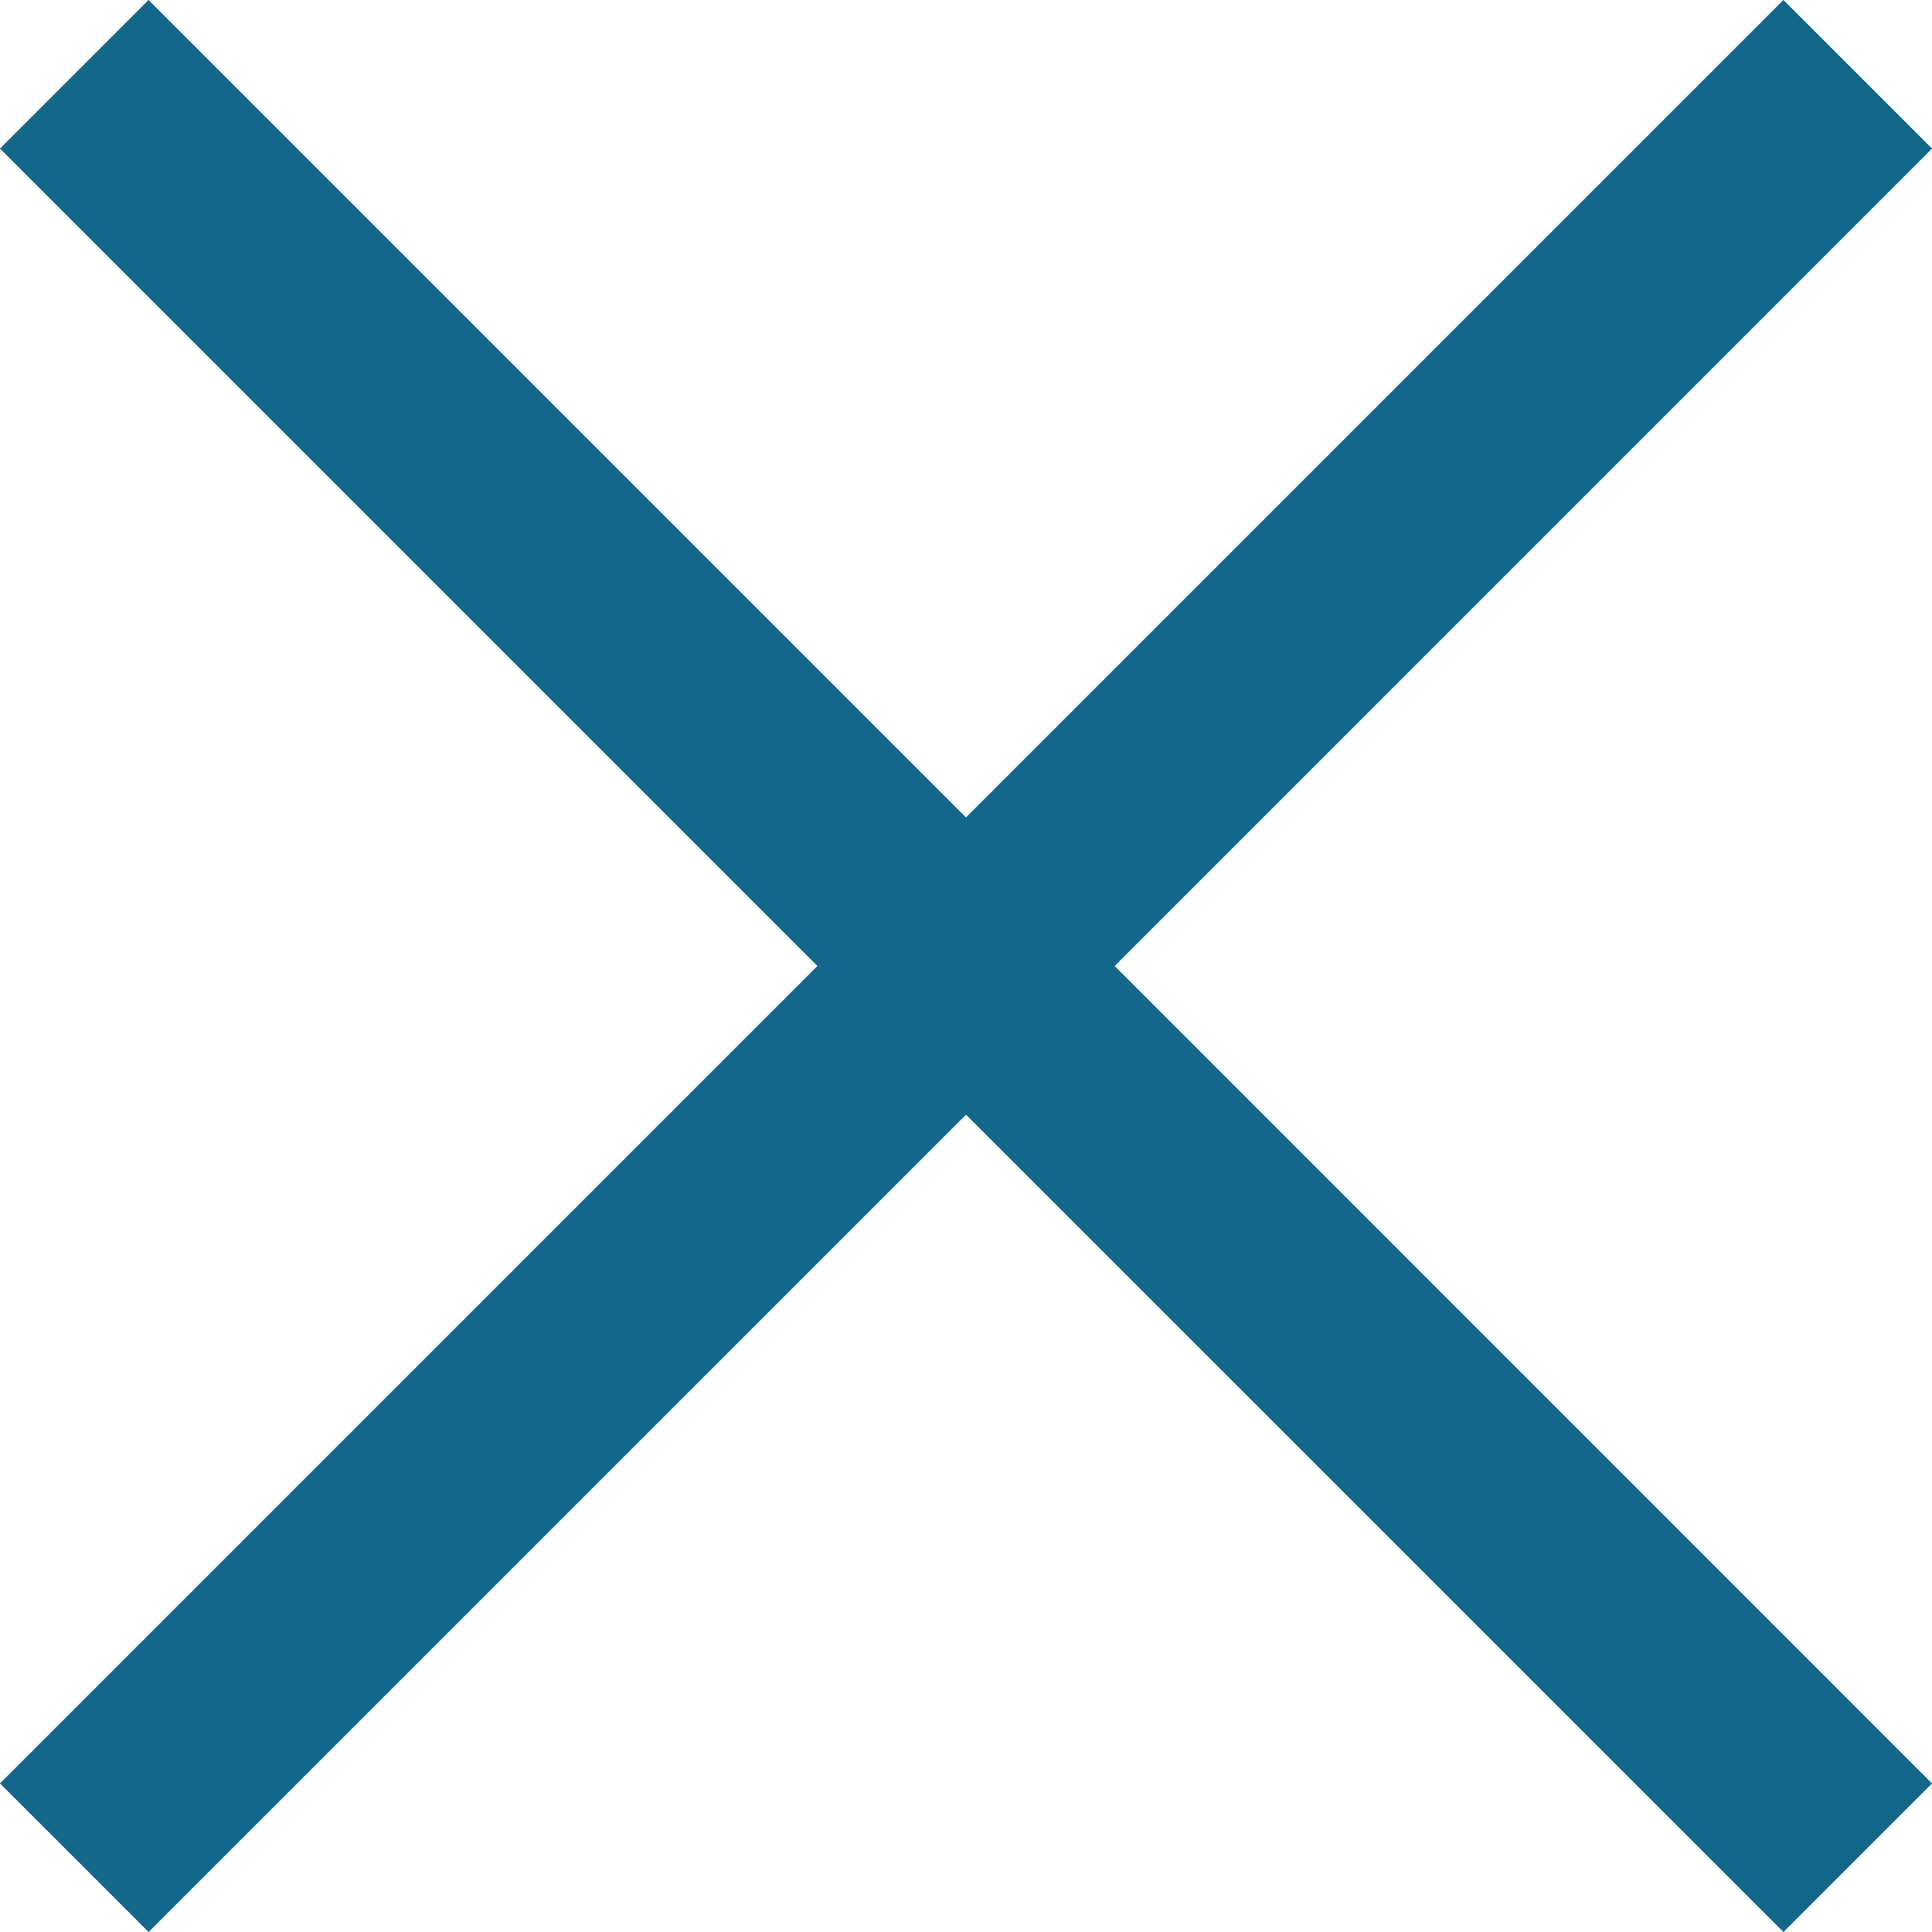
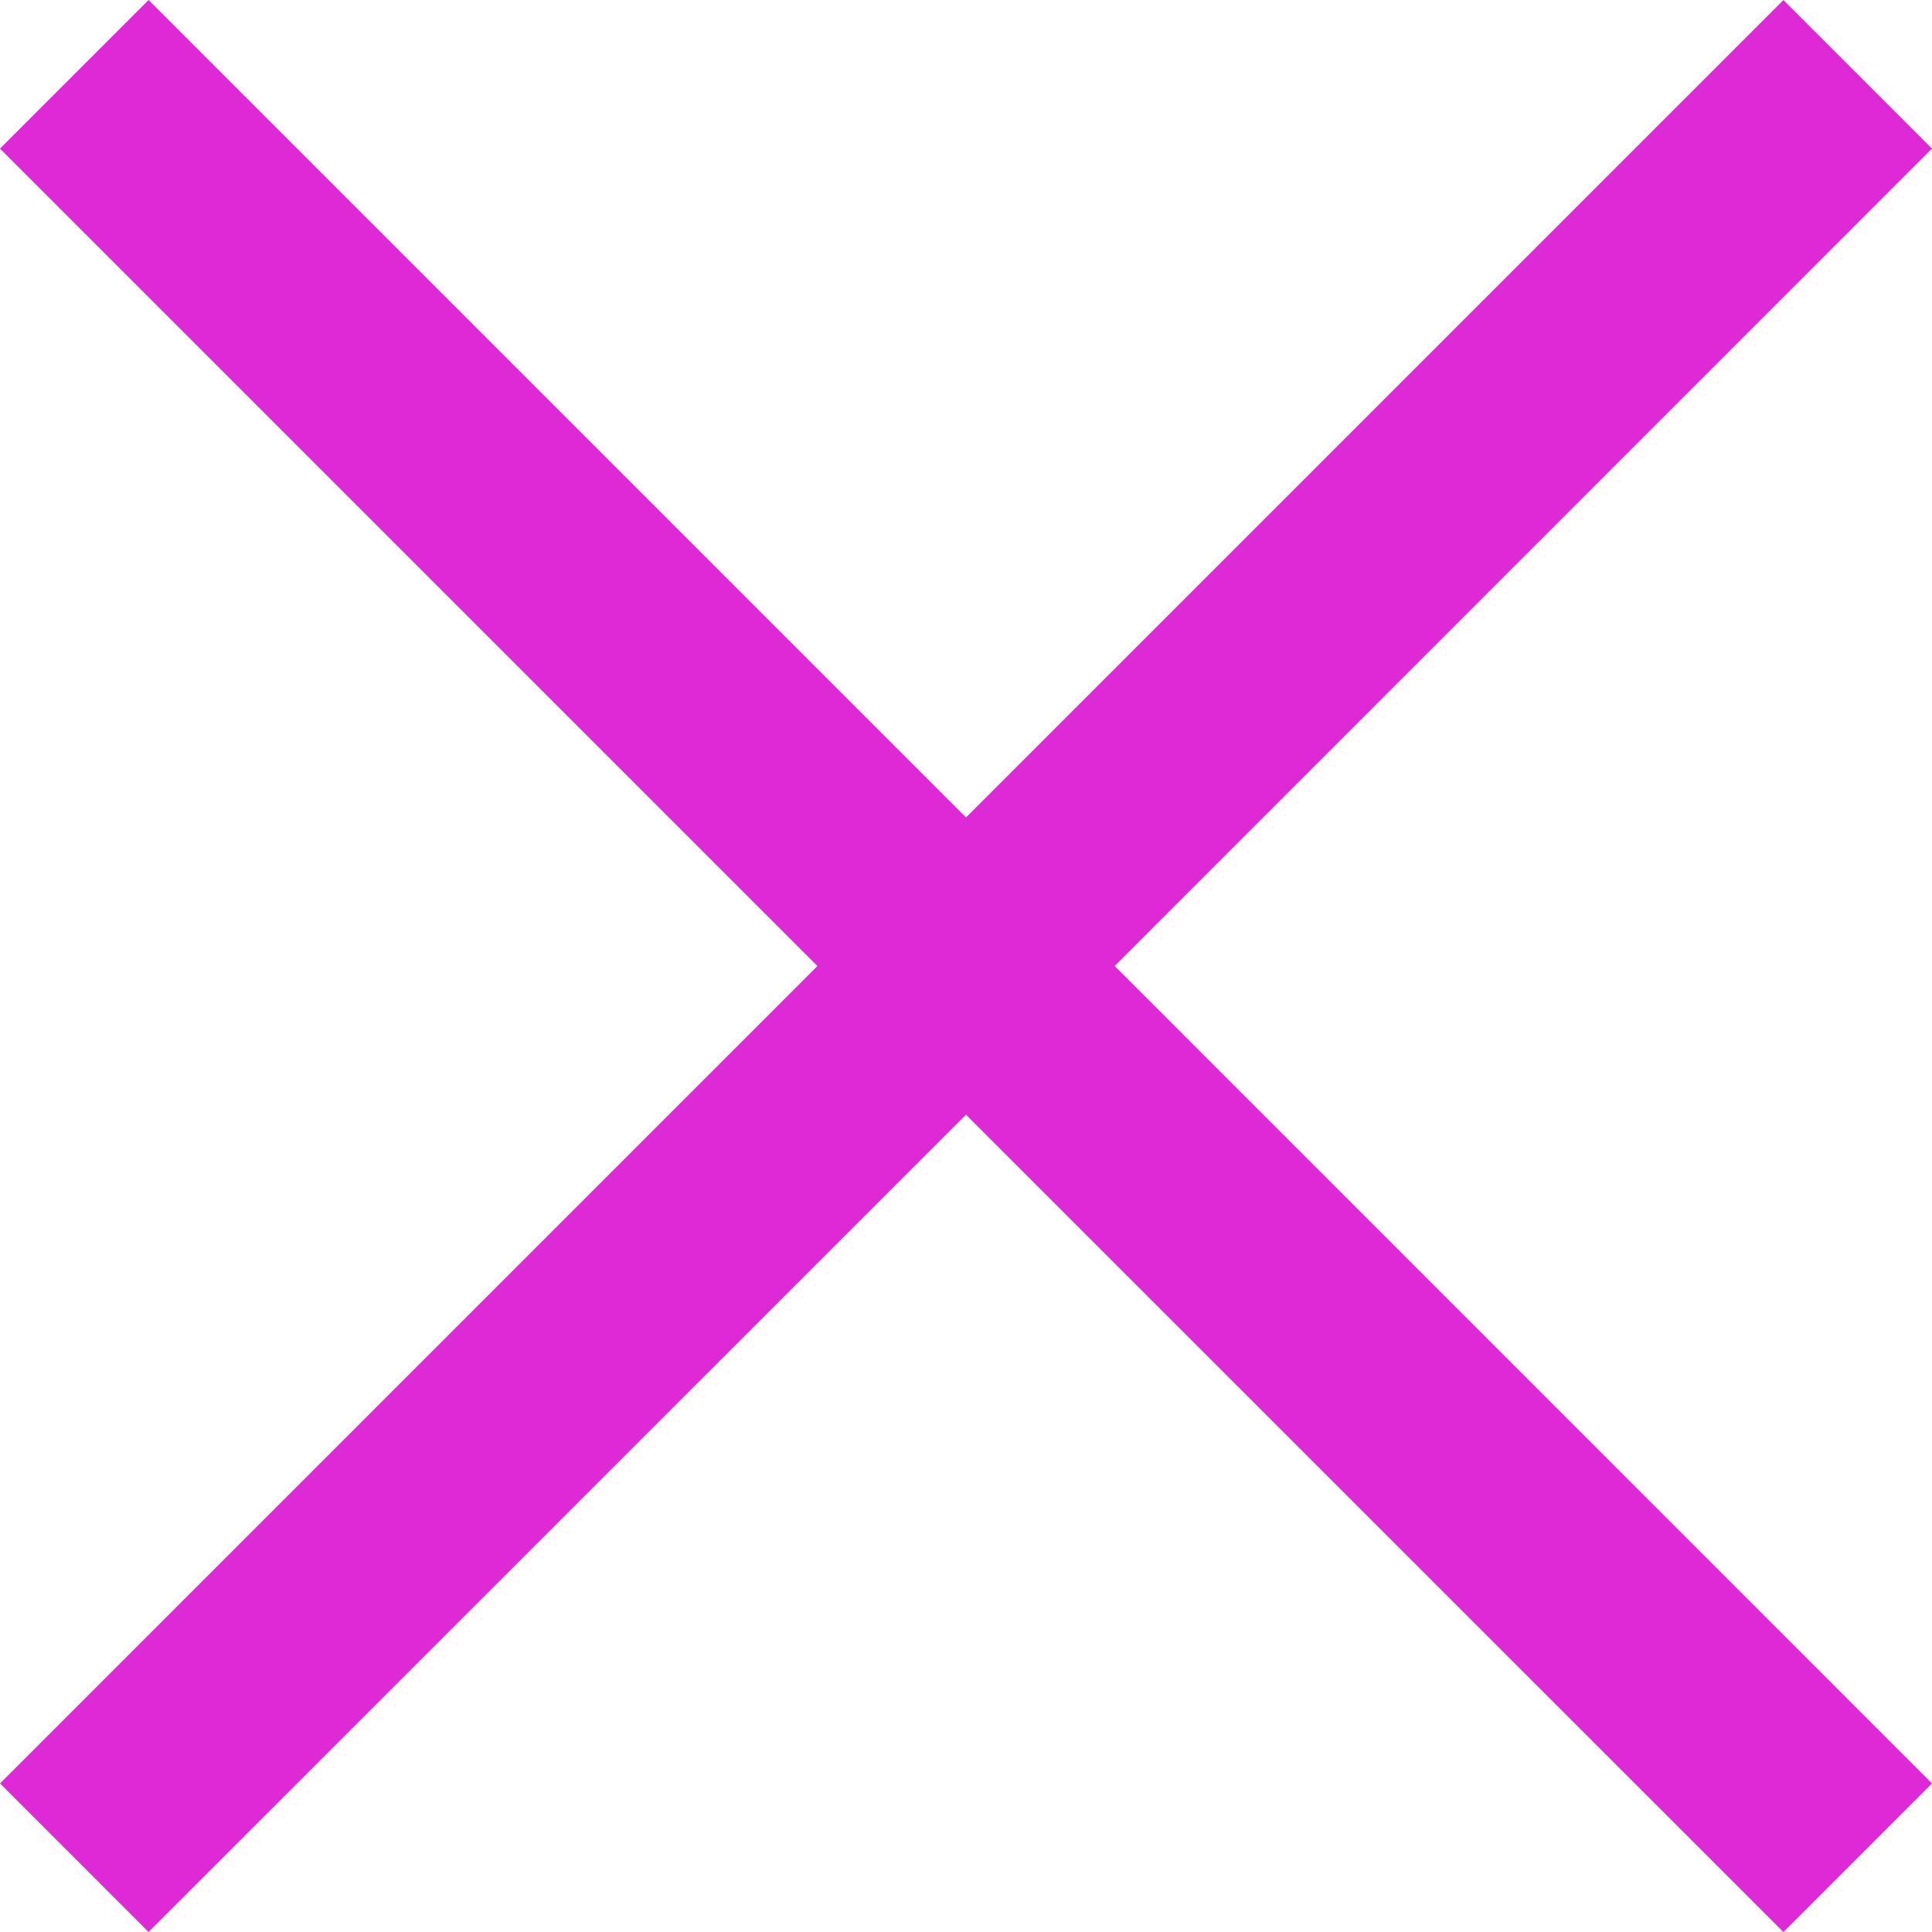
<svg xmlns="http://www.w3.org/2000/svg" width="20" height="20" viewBox="0 0 20 20" fill="none">
-   <path d="M1.538 20L0 18.462L8.462 10L0 1.538L1.538 0L10 8.462L18.462 0L20 1.538L11.539 10L20 18.462L18.462 20L10 11.539L1.538 20Z" fill="#13678A" />
+   <path d="M1.538 20L0 18.462L8.462 10L0 1.538L1.538 0L10 8.462L18.462 0L20 1.538L11.539 10L20 18.462L18.462 20L10 11.539L1.538 20Z" fill="#DD2AD6" />
</svg>
